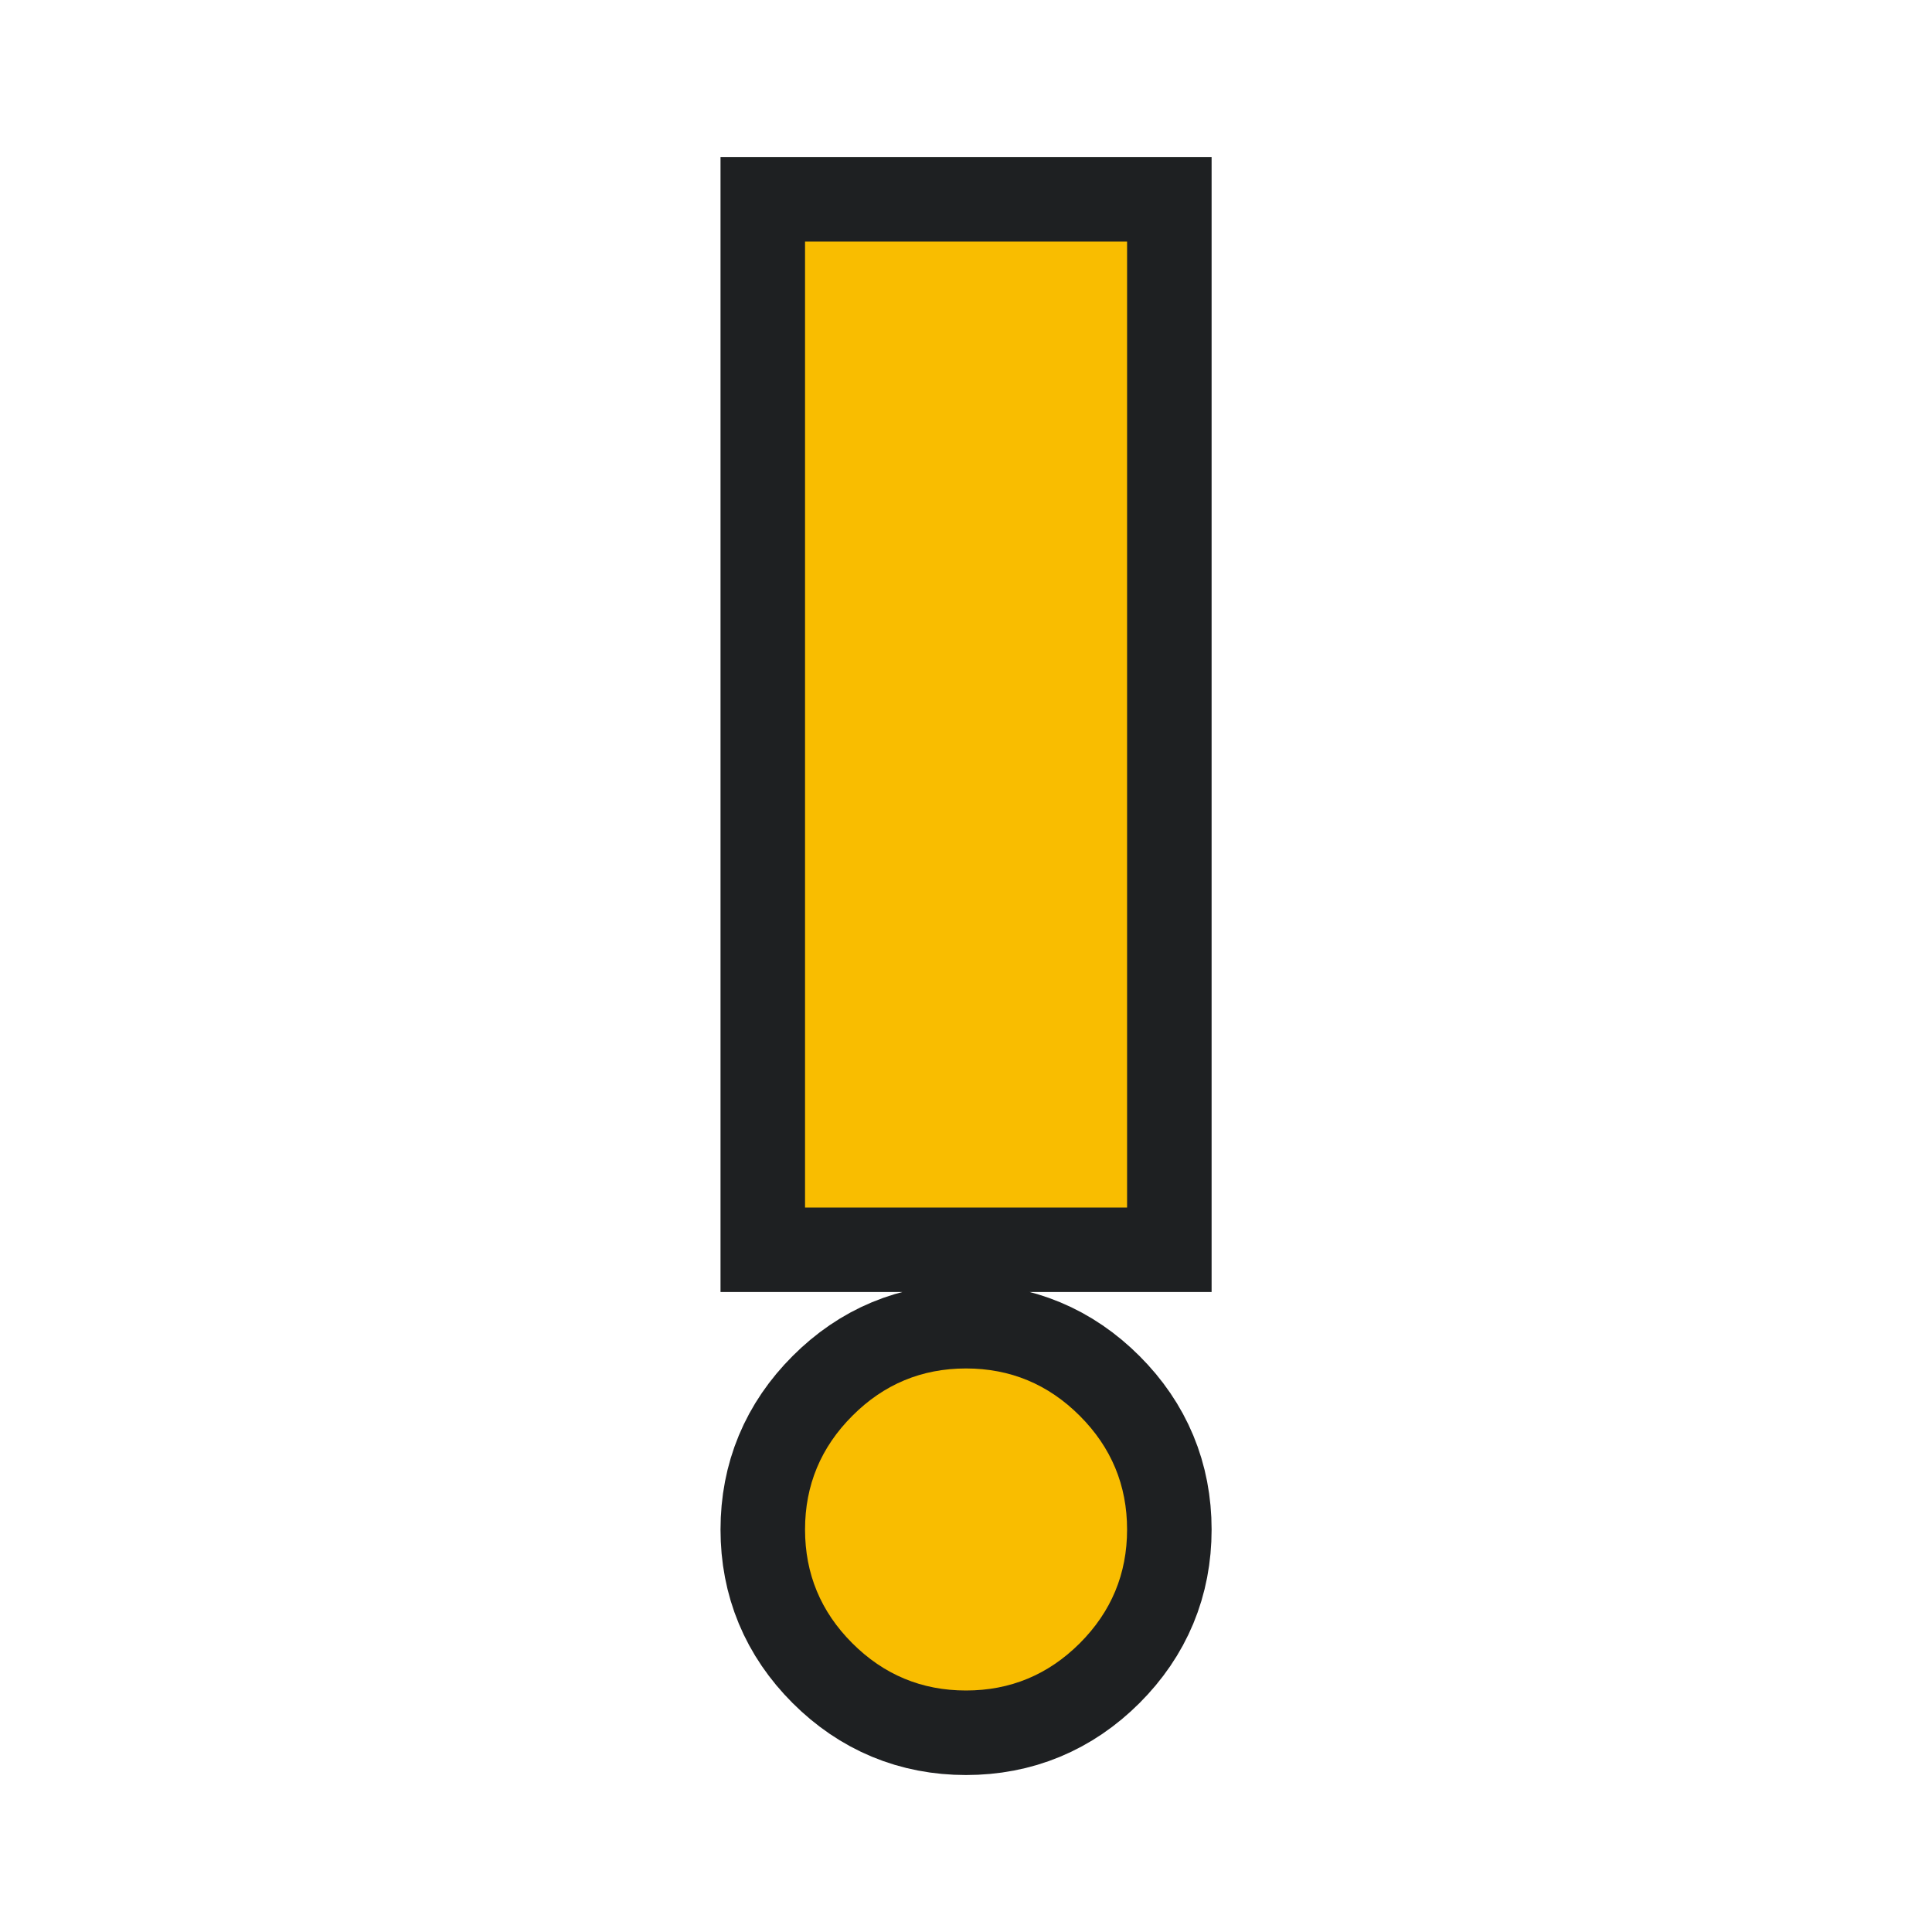
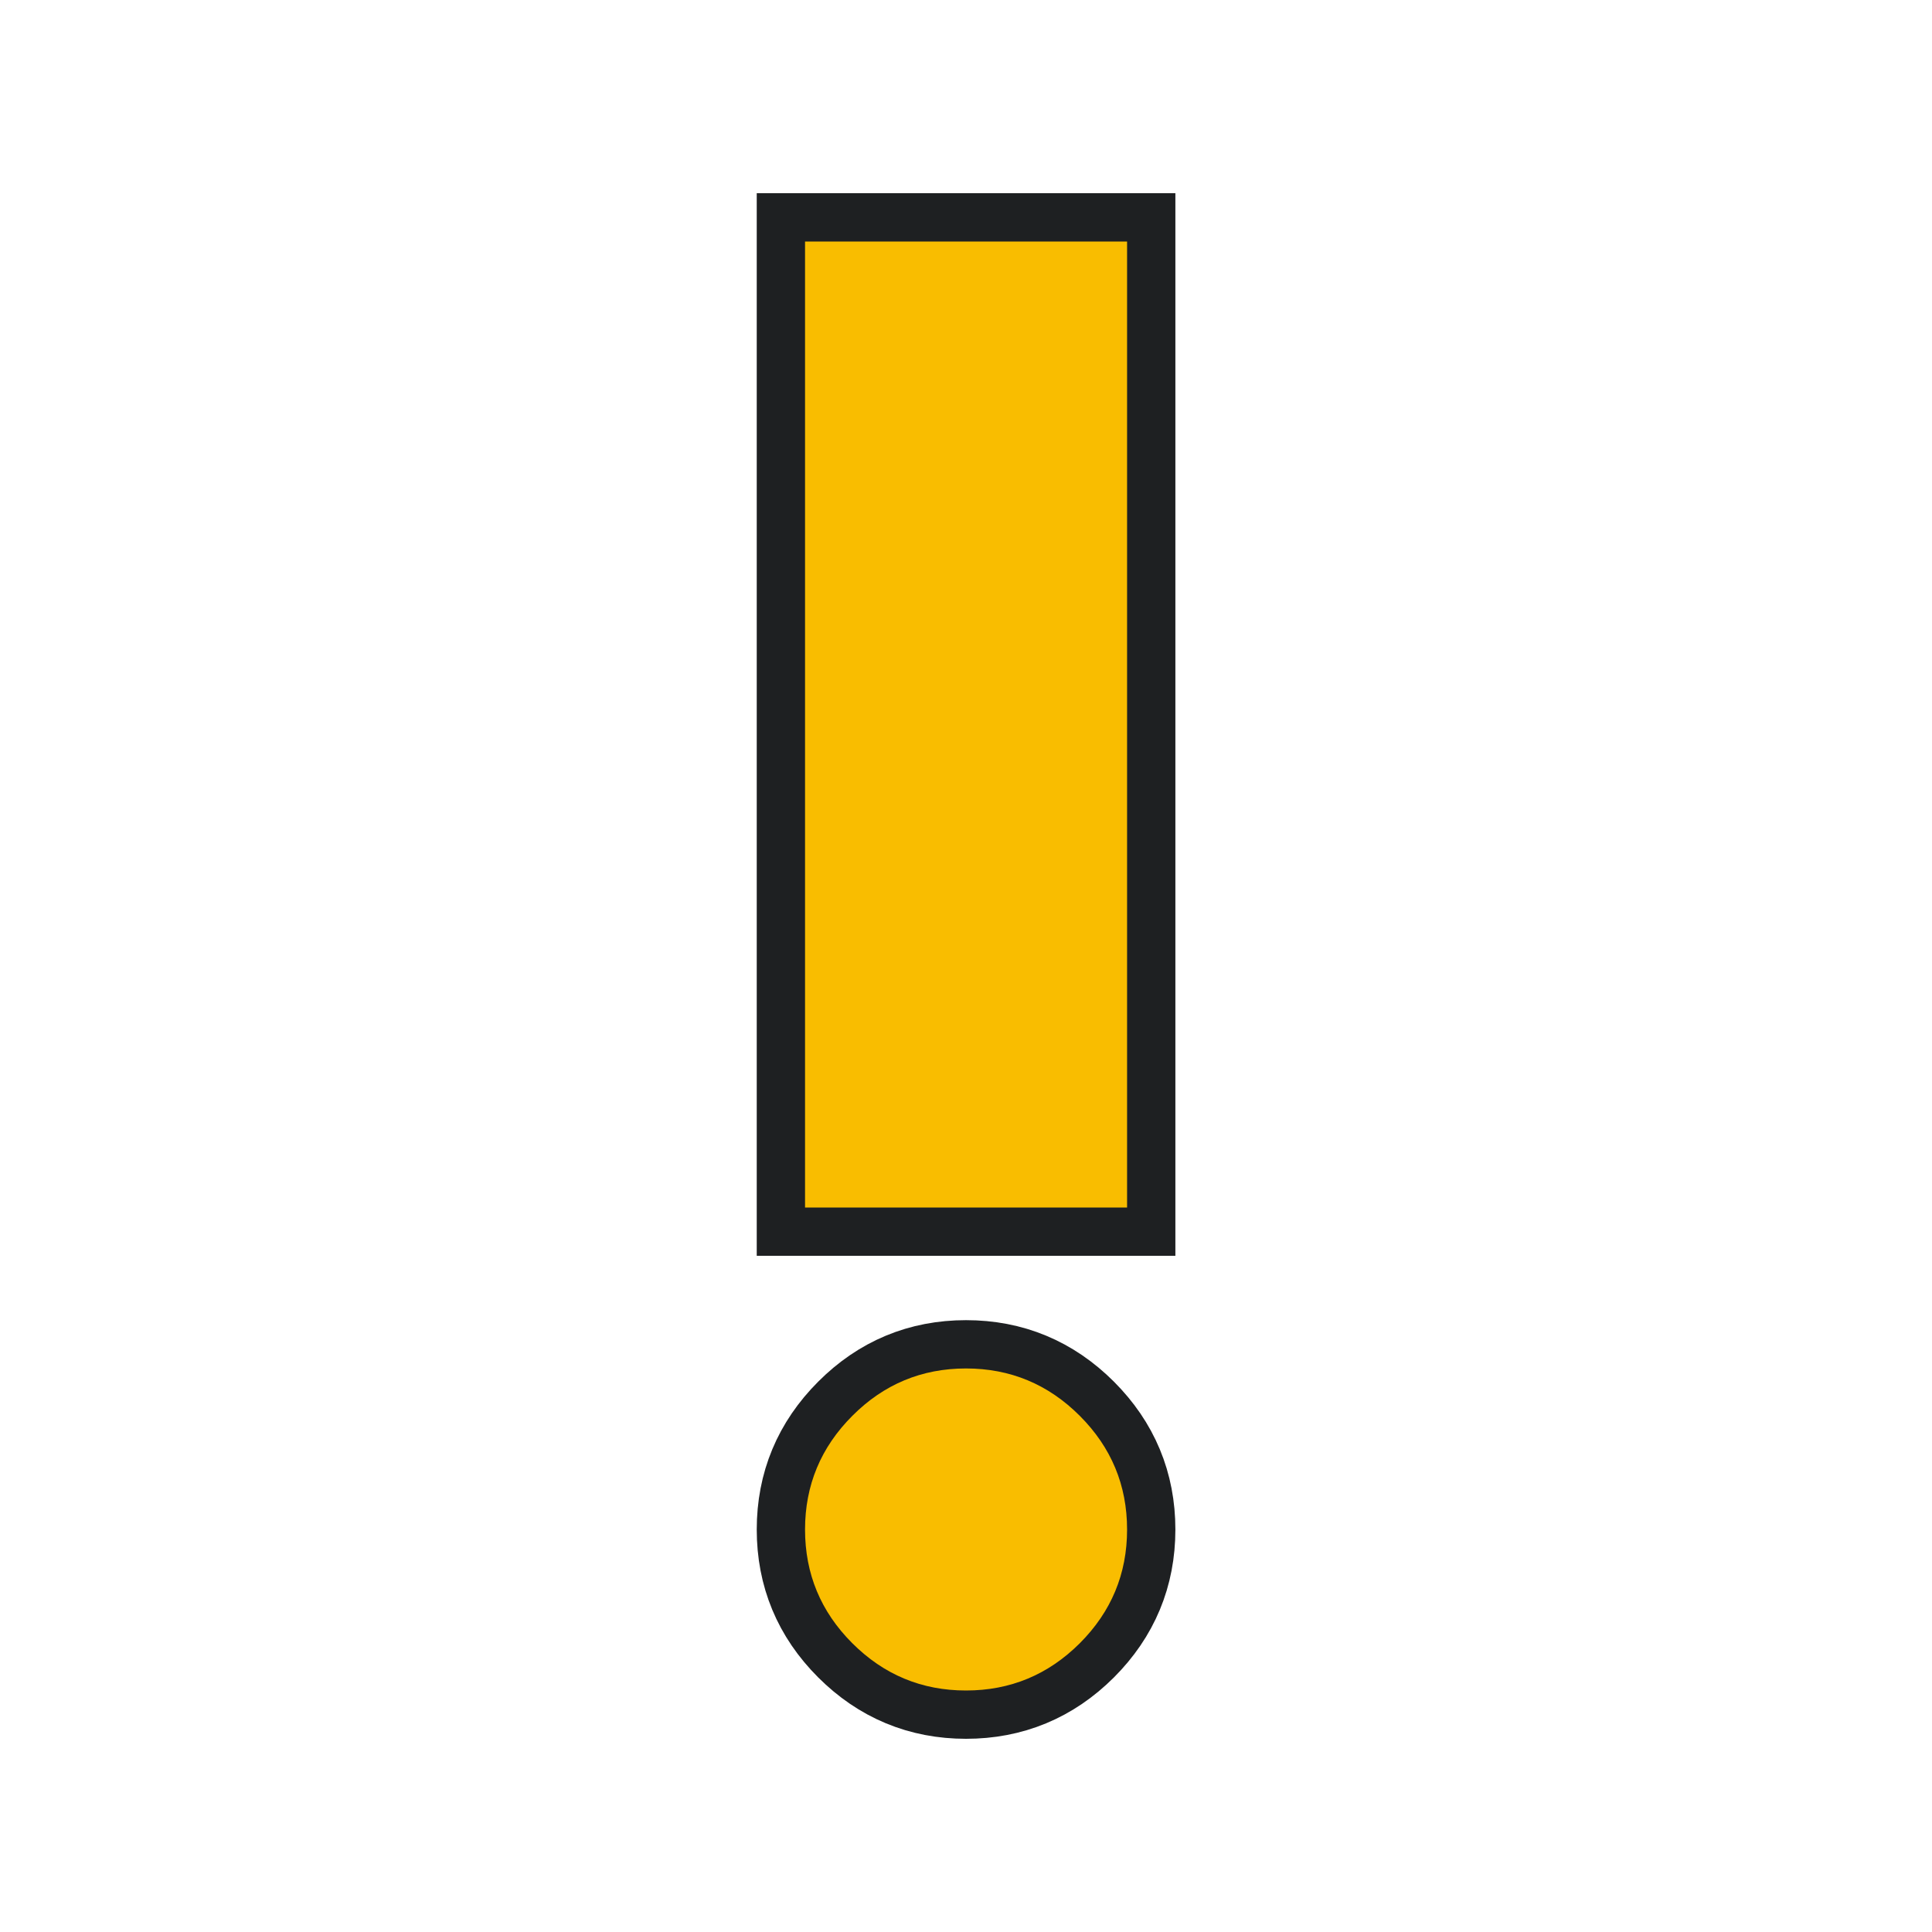
<svg xmlns="http://www.w3.org/2000/svg" height="16" width="16" version="1.1">
  <defs>
    <style type="text/css" id="current-color-scheme">
      .ColorScheme-NeutralText {
        color: #f9bd00;
      }

      .ColorScheme-Background {
        color: #1e2022;
      }
    </style>
    <path id="icon" d="M 8,14 Q 7.45,14 7.058,13.608 6.667,13.217 6.667,12.667 q 0,-0.55 0.392,-0.942 Q 7.45,11.333 8,11.333 q 0.55,0 0.942,0.392 0.392,0.392 0.392,0.942 0,0.55 -0.392,0.942 Q 8.55,14 8,14 Z M 6.667,10 V 2 h 2.667 v 8 z" />
  </defs>
-   <use href="#icon" class="ColorScheme-Background" stroke="currentColor" stroke-width="1.4" />
+   <use href="#icon" class="ColorScheme-Background" stroke="currentColor" stroke-width="0.8" />
  <use href="#icon" class="ColorScheme-NeutralText" fill="currentColor" />
</svg>
